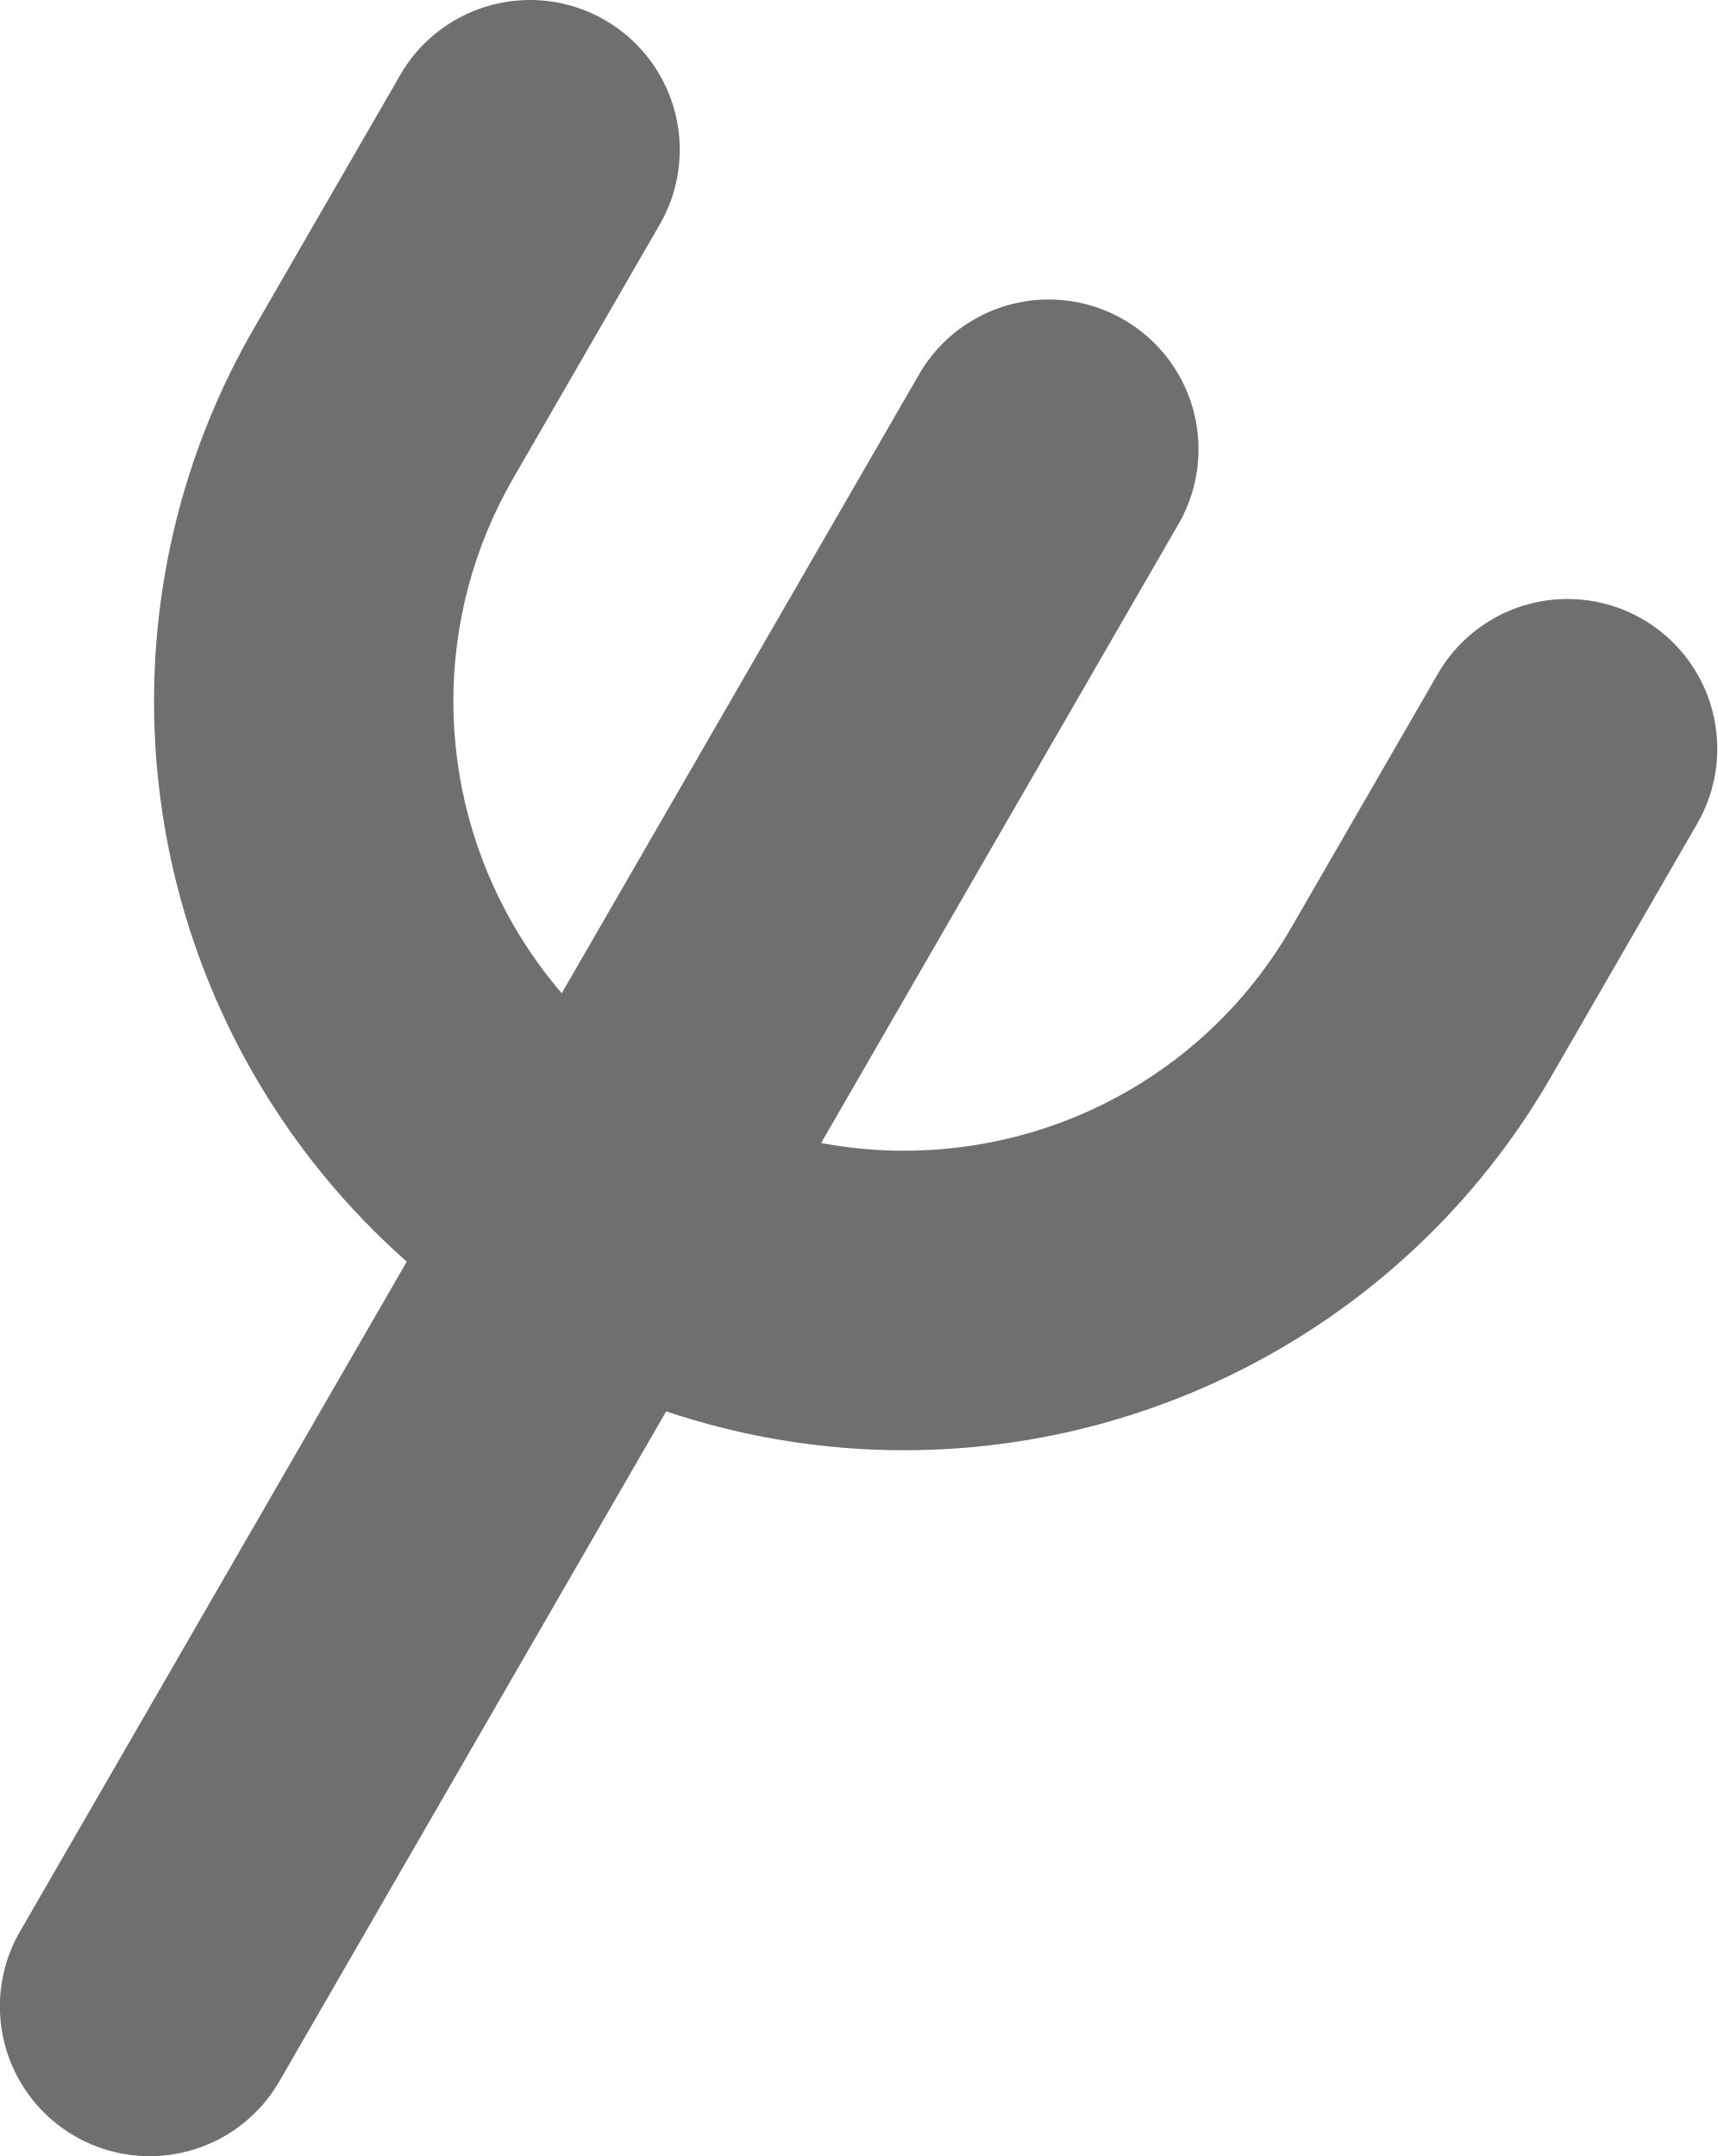
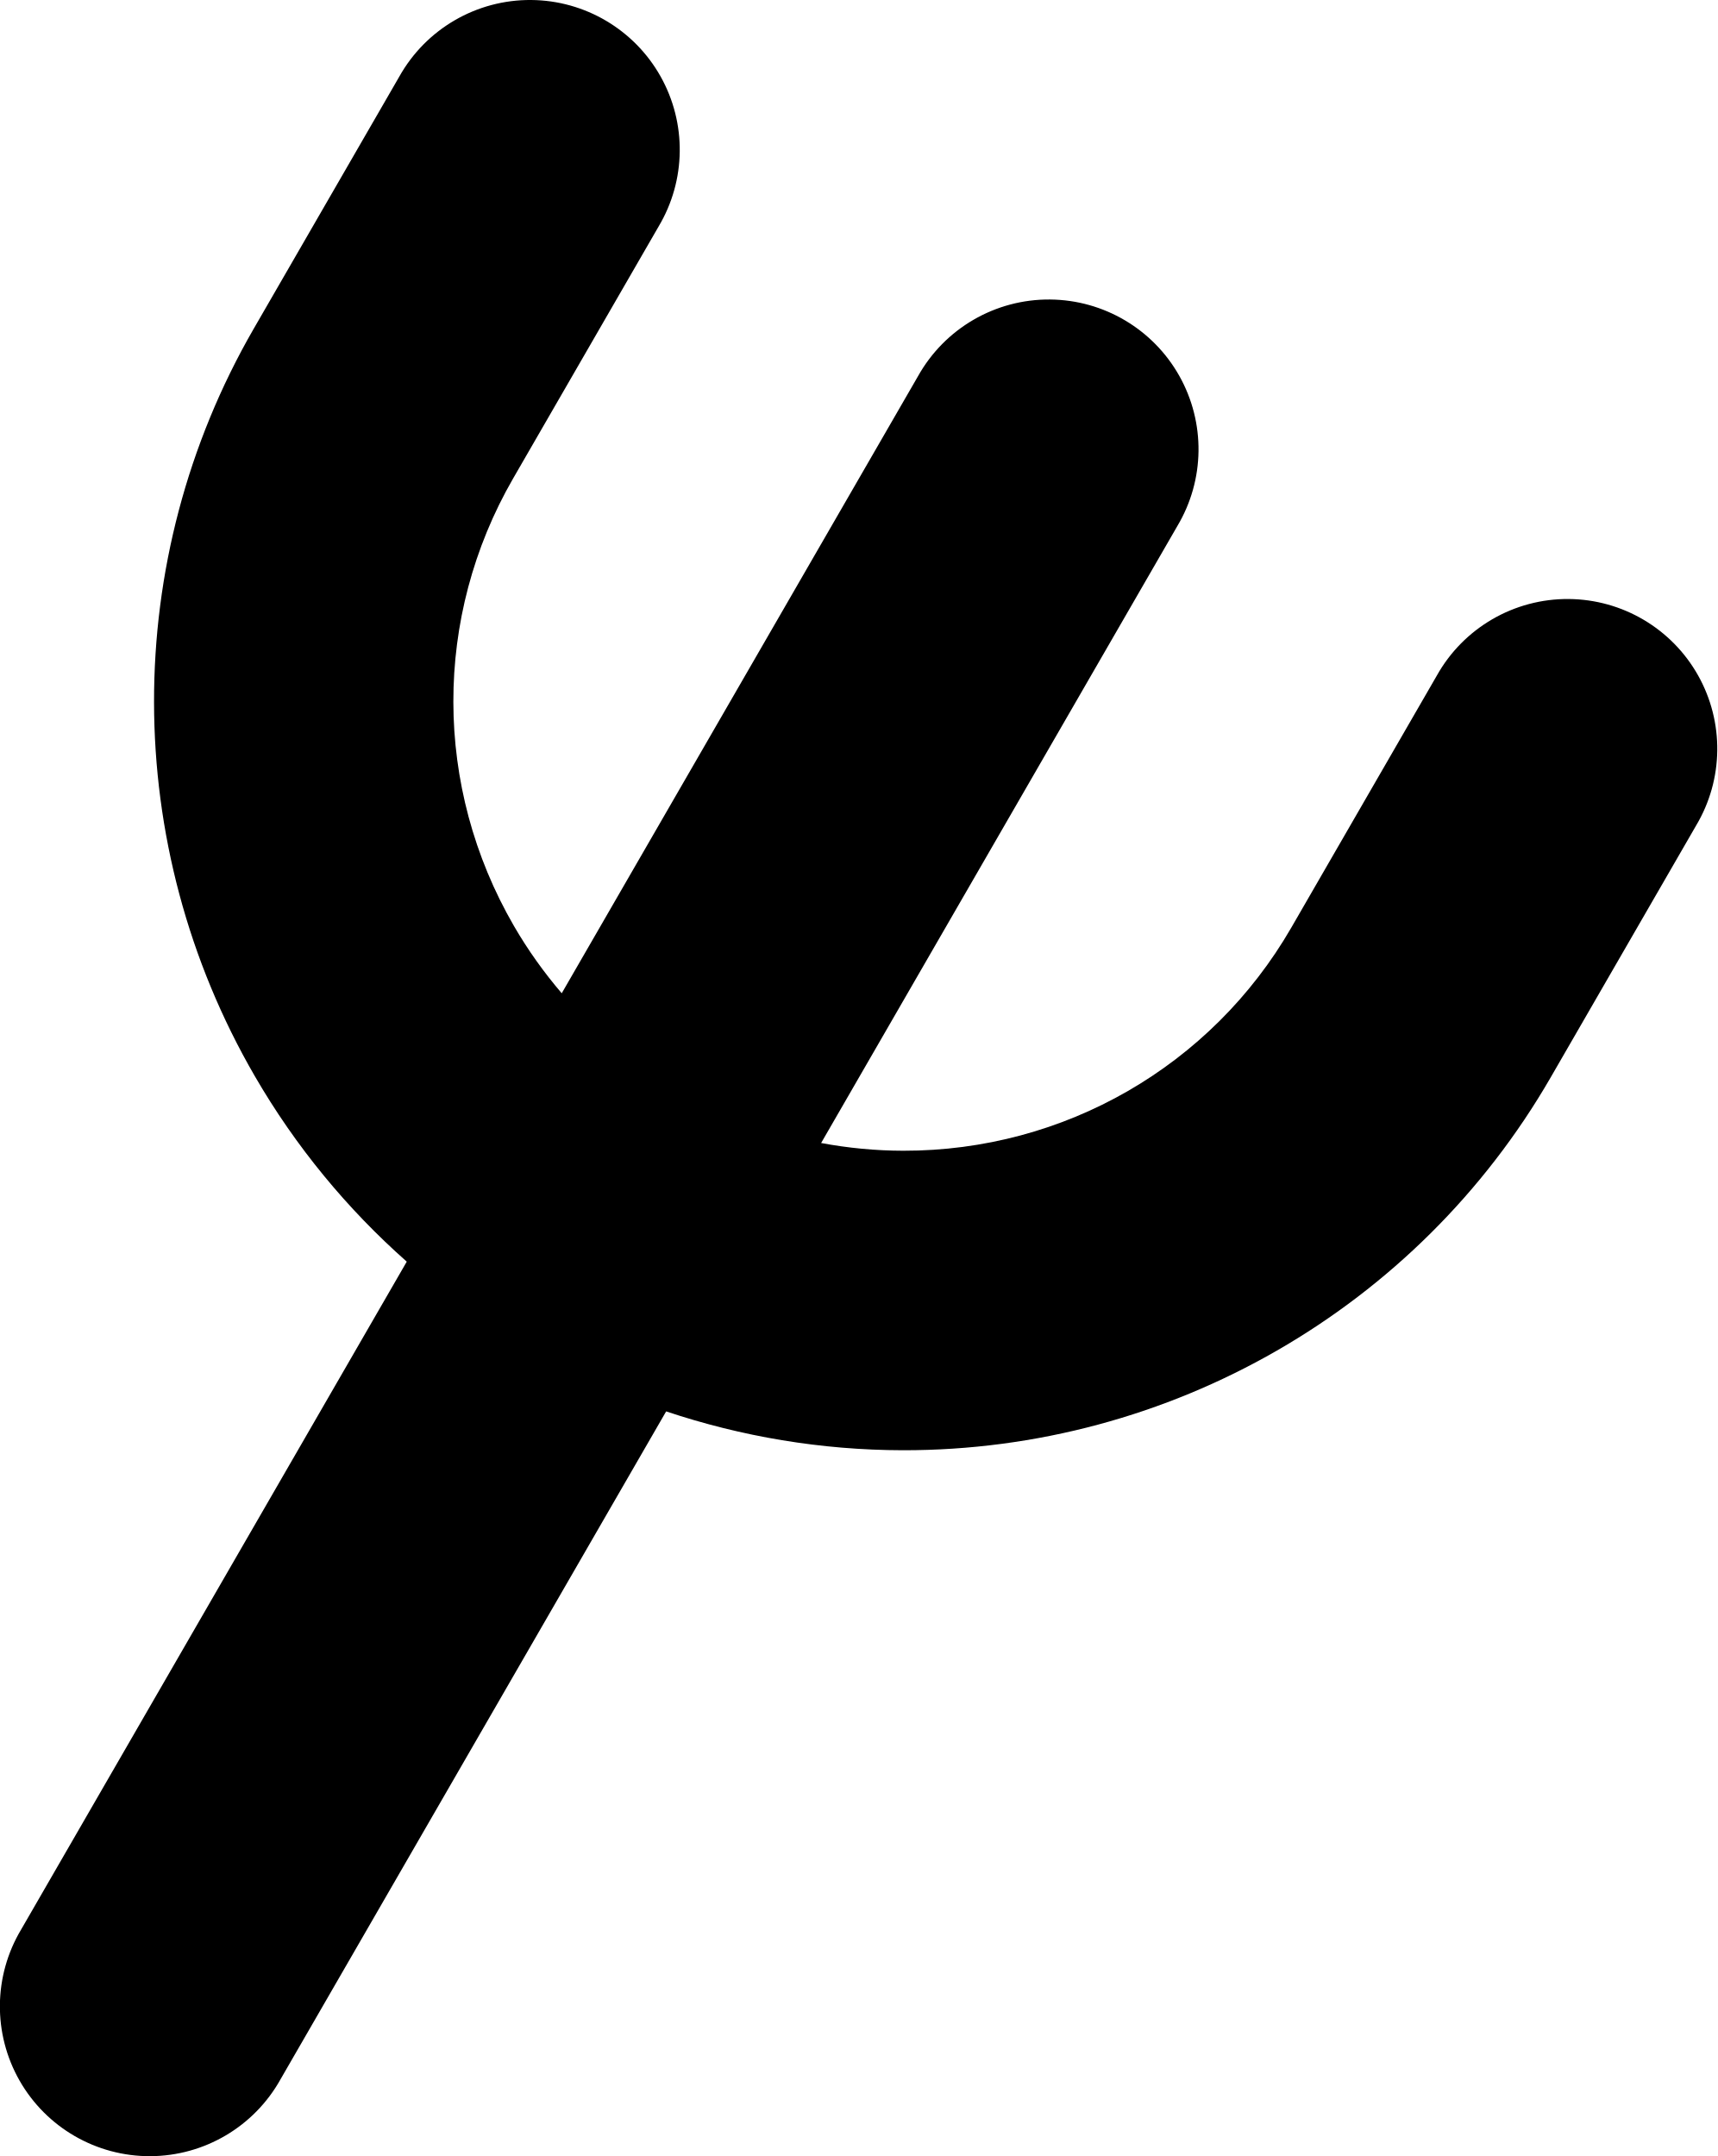
<svg xmlns="http://www.w3.org/2000/svg" width="183.471" height="230.355" viewBox="0 0 183.471 230.355" id="svg2" version="1.1">
  <defs id="defs4" />
  <g id="layer1" transform="translate(-264.9764,-376.3928)">
    <path d="m 598.75,64.862 a 68.75,68.75 0 0 1 -34.375,59.539 68.75,68.75 0 0 1 -68.75,0 68.75,68.75 0 0 1 -34.375,-59.539" id="path4159" style="fill:none;fill-opacity:1;stroke:#000000;stroke-width:32;stroke-linecap:round;stroke-miterlimit:4;stroke-dasharray:none;stroke-dashoffset:0;stroke-opacity:1" />
    <path style="fill:none;fill-rule:evenodd;stroke:#000000;stroke-width:1px;stroke-linecap:butt;stroke-linejoin:miter;stroke-opacity:1" d="m 76,19.862 0,137.5" id="path3336" />
    <path style="fill:none;fill-rule:evenodd;stroke:#000000;stroke-width:1px;stroke-linecap:butt;stroke-linejoin:miter;stroke-opacity:1" d="m 16,19.862 60,61.5 60,-61.5" id="path3338" />
    <path id="path3342" d="m 270,31.862 0,137.5" style="fill:none;fill-rule:evenodd;stroke:#000000;stroke-width:35;stroke-linecap:round;stroke-linejoin:miter;stroke-miterlimit:4;stroke-dasharray:none;stroke-opacity:1" />
    <path style="fill:none;fill-opacity:1;stroke:#000000;stroke-width:35;stroke-linecap:round;stroke-miterlimit:4;stroke-dasharray:none;stroke-dashoffset:0;stroke-opacity:1" id="path3346" d="m 338.75,31.862 a 68.75,68.75 0 0 1 -34.375,59.539 68.75,68.75 0 0 1 -68.75,-2e-6 68.75,68.75 0 0 1 -34.375,-59.539" />
    <path style="fill:none;fill-rule:evenodd;stroke:#000000;stroke-width:32;stroke-linecap:round;stroke-linejoin:miter;stroke-miterlimit:4;stroke-dasharray:none;stroke-opacity:1" d="m 530,34.203 0,195.977" id="path4148" />
    <path style="fill:none;fill-rule:evenodd;stroke:#000000;stroke-width:32;stroke-linecap:round;stroke-linejoin:miter;stroke-miterlimit:4;stroke-dasharray:none;stroke-opacity:1" d="m 461.25,64.862 0,-30.659" id="path4155" />
    <path id="path4157" d="m 598.75,64.862 0,-30.659" style="fill:none;fill-rule:evenodd;stroke:#000000;stroke-width:32;stroke-linecap:round;stroke-linejoin:miter;stroke-miterlimit:4;stroke-dasharray:none;stroke-opacity:1" />
    <path style="fill:none;fill-opacity:1;stroke:#000000;stroke-width:32;stroke-linecap:round;stroke-miterlimit:4;stroke-dasharray:none;stroke-dashoffset:0;stroke-opacity:1" id="path4161" d="m 823.998,64.841 a 63.998,63.771 0 0 1 -31.999,55.227 63.998,63.771 0 0 1 -63.998,0 63.998,63.771 0 0 1 -31.999,-55.227" />
    <path id="path4163" d="m 760,33.752 0,191.635" style="fill:none;fill-rule:evenodd;stroke:#000000;stroke-width:32;stroke-linecap:round;stroke-linejoin:miter;stroke-miterlimit:4;stroke-dasharray:none;stroke-opacity:1" />
    <path id="path4165" d="m 696.002,64.841 0,-31.089" style="fill:none;fill-rule:evenodd;stroke:#000000;stroke-width:32;stroke-linecap:round;stroke-linejoin:miter;stroke-miterlimit:4;stroke-dasharray:none;stroke-opacity:1" />
    <path style="fill:none;fill-rule:evenodd;stroke:#000000;stroke-width:32;stroke-linecap:round;stroke-linejoin:miter;stroke-miterlimit:4;stroke-dasharray:none;stroke-opacity:1" d="m 823.998,64.841 0,-31.089" id="path4169" />
-     <path style="color:#000000;font-style:normal;font-variant:normal;font-weight:normal;font-stretch:normal;font-size:medium;line-height:normal;font-family:sans-serif;text-indent:0;text-align:start;text-decoration:none;text-decoration-line:none;text-decoration-style:solid;text-decoration-color:#000000;letter-spacing:normal;word-spacing:normal;text-transform:none;direction:ltr;block-progression:tb;writing-mode:lr-tb;baseline-shift:baseline;text-anchor:start;white-space:normal;clip-rule:nonzero;display:inline;overflow:visible;visibility:visible;opacity:1;isolation:auto;mix-blend-mode:normal;color-interpolation:sRGB;color-interpolation-filters:linearRGB;solid-color:#000000;solid-opacity:1;fill:#333333;fill-opacity:0.702;fill-rule:nonzero;stroke:none;stroke-width:32;stroke-linecap:round;stroke-linejoin:miter;stroke-miterlimit:4;stroke-dasharray:none;stroke-dashoffset:0;stroke-opacity:1;color-rendering:auto;image-rendering:auto;shape-rendering:auto;text-rendering:auto;enable-background:accumulate" d="M 56.758 0 A 16.002 16.002 0 0 0 42.652 8.197 L 27.107 35.121 C 12.86 59.798 12.918 90.29 27.219 114.971 C 31.592 122.519 37.103 129.18 43.457 134.799 L 2.258 206.158 A 16.002 16.002 0 1 0 29.971 222.158 L 71.17 150.799 C 79.213 153.492 87.739 154.936 96.463 154.949 C 124.987 154.993 151.421 139.796 165.668 115.119 L 181.213 88.195 A 16.002 16.002 0 0 0 167.605 64 A 16.002 16.002 0 0 0 153.5 72.195 L 137.955 99.119 C 129.419 113.904 113.675 122.976 96.512 122.949 C 93.533 122.945 90.595 122.659 87.727 122.123 L 125.789 56.197 A 16.002 16.002 0 0 0 112.182 32 A 16.002 16.002 0 0 0 98.076 40.197 L 60.014 106.123 C 58.116 103.907 56.4 101.507 54.906 98.93 C 46.302 84.079 46.284 65.906 54.82 51.121 L 70.365 24.197 A 16.002 16.002 0 0 0 56.758 0 z " transform="translate(264.9764,376.3928)" id="path4171" />
+     <path style="color:#000000;font-style:normal;font-variant:normal;font-weight:normal;font-stretch:normal;font-size:medium;line-height:normal;font-family:sans-serif;text-indent:0;text-align:start;text-decoration:none;text-decoration-line:none;text-decoration-style:solid;text-decoration-color:#000000;letter-spacing:normal;word-spacing:normal;text-transform:none;direction:ltr;block-progression:tb;writing-mode:lr-tb;baseline-shift:baseline;text-anchor:start;white-space:normal;clip-rule:nonzero;display:inline;overflow:visible;visibility:visible;opacity:1;isolation:auto;mix-blend-mode:normal;color-interpolation:sRGB;color-interpolation-filters:linearRGB;solid-color:#000000;solid-opacity:1;fill:#000000;fill-opacity:1;fill-rule:nonzero;stroke:none;stroke-width:32;stroke-linecap:round;stroke-linejoin:miter;stroke-miterlimit:4;stroke-dasharray:none;stroke-dashoffset:0;stroke-opacity:1;color-rendering:auto;image-rendering:auto;shape-rendering:auto;text-rendering:auto;enable-background:accumulate" d="M 56.758 0 A 16.002 16.002 0 0 0 42.652 8.197 L 27.107 35.121 C 12.86 59.798 12.918 90.29 27.219 114.971 C 31.592 122.519 37.103 129.18 43.457 134.799 L 2.258 206.158 A 16.002 16.002 0 1 0 29.971 222.158 L 71.17 150.799 C 79.213 153.492 87.739 154.936 96.463 154.949 C 124.987 154.993 151.421 139.796 165.668 115.119 L 181.213 88.195 A 16.002 16.002 0 0 0 167.605 64 A 16.002 16.002 0 0 0 153.5 72.195 L 137.955 99.119 C 129.419 113.904 113.675 122.976 96.512 122.949 C 93.533 122.945 90.595 122.659 87.727 122.123 L 125.789 56.197 A 16.002 16.002 0 0 0 112.182 32 A 16.002 16.002 0 0 0 98.076 40.197 L 60.014 106.123 C 58.116 103.907 56.4 101.507 54.906 98.93 C 46.302 84.079 46.284 65.906 54.82 51.121 L 70.365 24.197 A 16.002 16.002 0 0 0 56.758 0 z " transform="translate(264.9764,376.3928)" id="path4171" />
    <g transform="matrix(0.8660254,0.5,-0.5,0.8660254,-14.13733,-107.4985)" id="g4204">
      <path d="m 392.998,442.841 a 63.998,63.771 0 0 1 -31.999,55.227 63.998,63.771 0 0 1 -63.998,0 63.998,63.771 0 0 1 -31.999,-55.227" id="path4206" style="fill:none;fill-opacity:1;stroke:#333333;stroke-width:32;stroke-linecap:round;stroke-miterlimit:4;stroke-dasharray:none;stroke-dashoffset:0;stroke-opacity:0.702" />
      <path style="fill:none;fill-rule:evenodd;stroke:#333333;stroke-width:32;stroke-linecap:round;stroke-linejoin:miter;stroke-miterlimit:4;stroke-dasharray:none;stroke-opacity:0.702" d="m 329,411.752 0,191.635" id="path4208" />
      <path style="fill:none;fill-rule:evenodd;stroke:#333333;stroke-width:32;stroke-linecap:round;stroke-linejoin:miter;stroke-miterlimit:4;stroke-dasharray:none;stroke-opacity:0.702" d="m 265.002,442.841 0,-31.089" id="path4210" />
      <path id="path4212" d="m 392.998,442.841 0,-31.089" style="fill:none;fill-rule:evenodd;stroke:#333333;stroke-width:32;stroke-linecap:round;stroke-linejoin:miter;stroke-miterlimit:4;stroke-dasharray:none;stroke-opacity:0.702" />
    </g>
  </g>
</svg>
